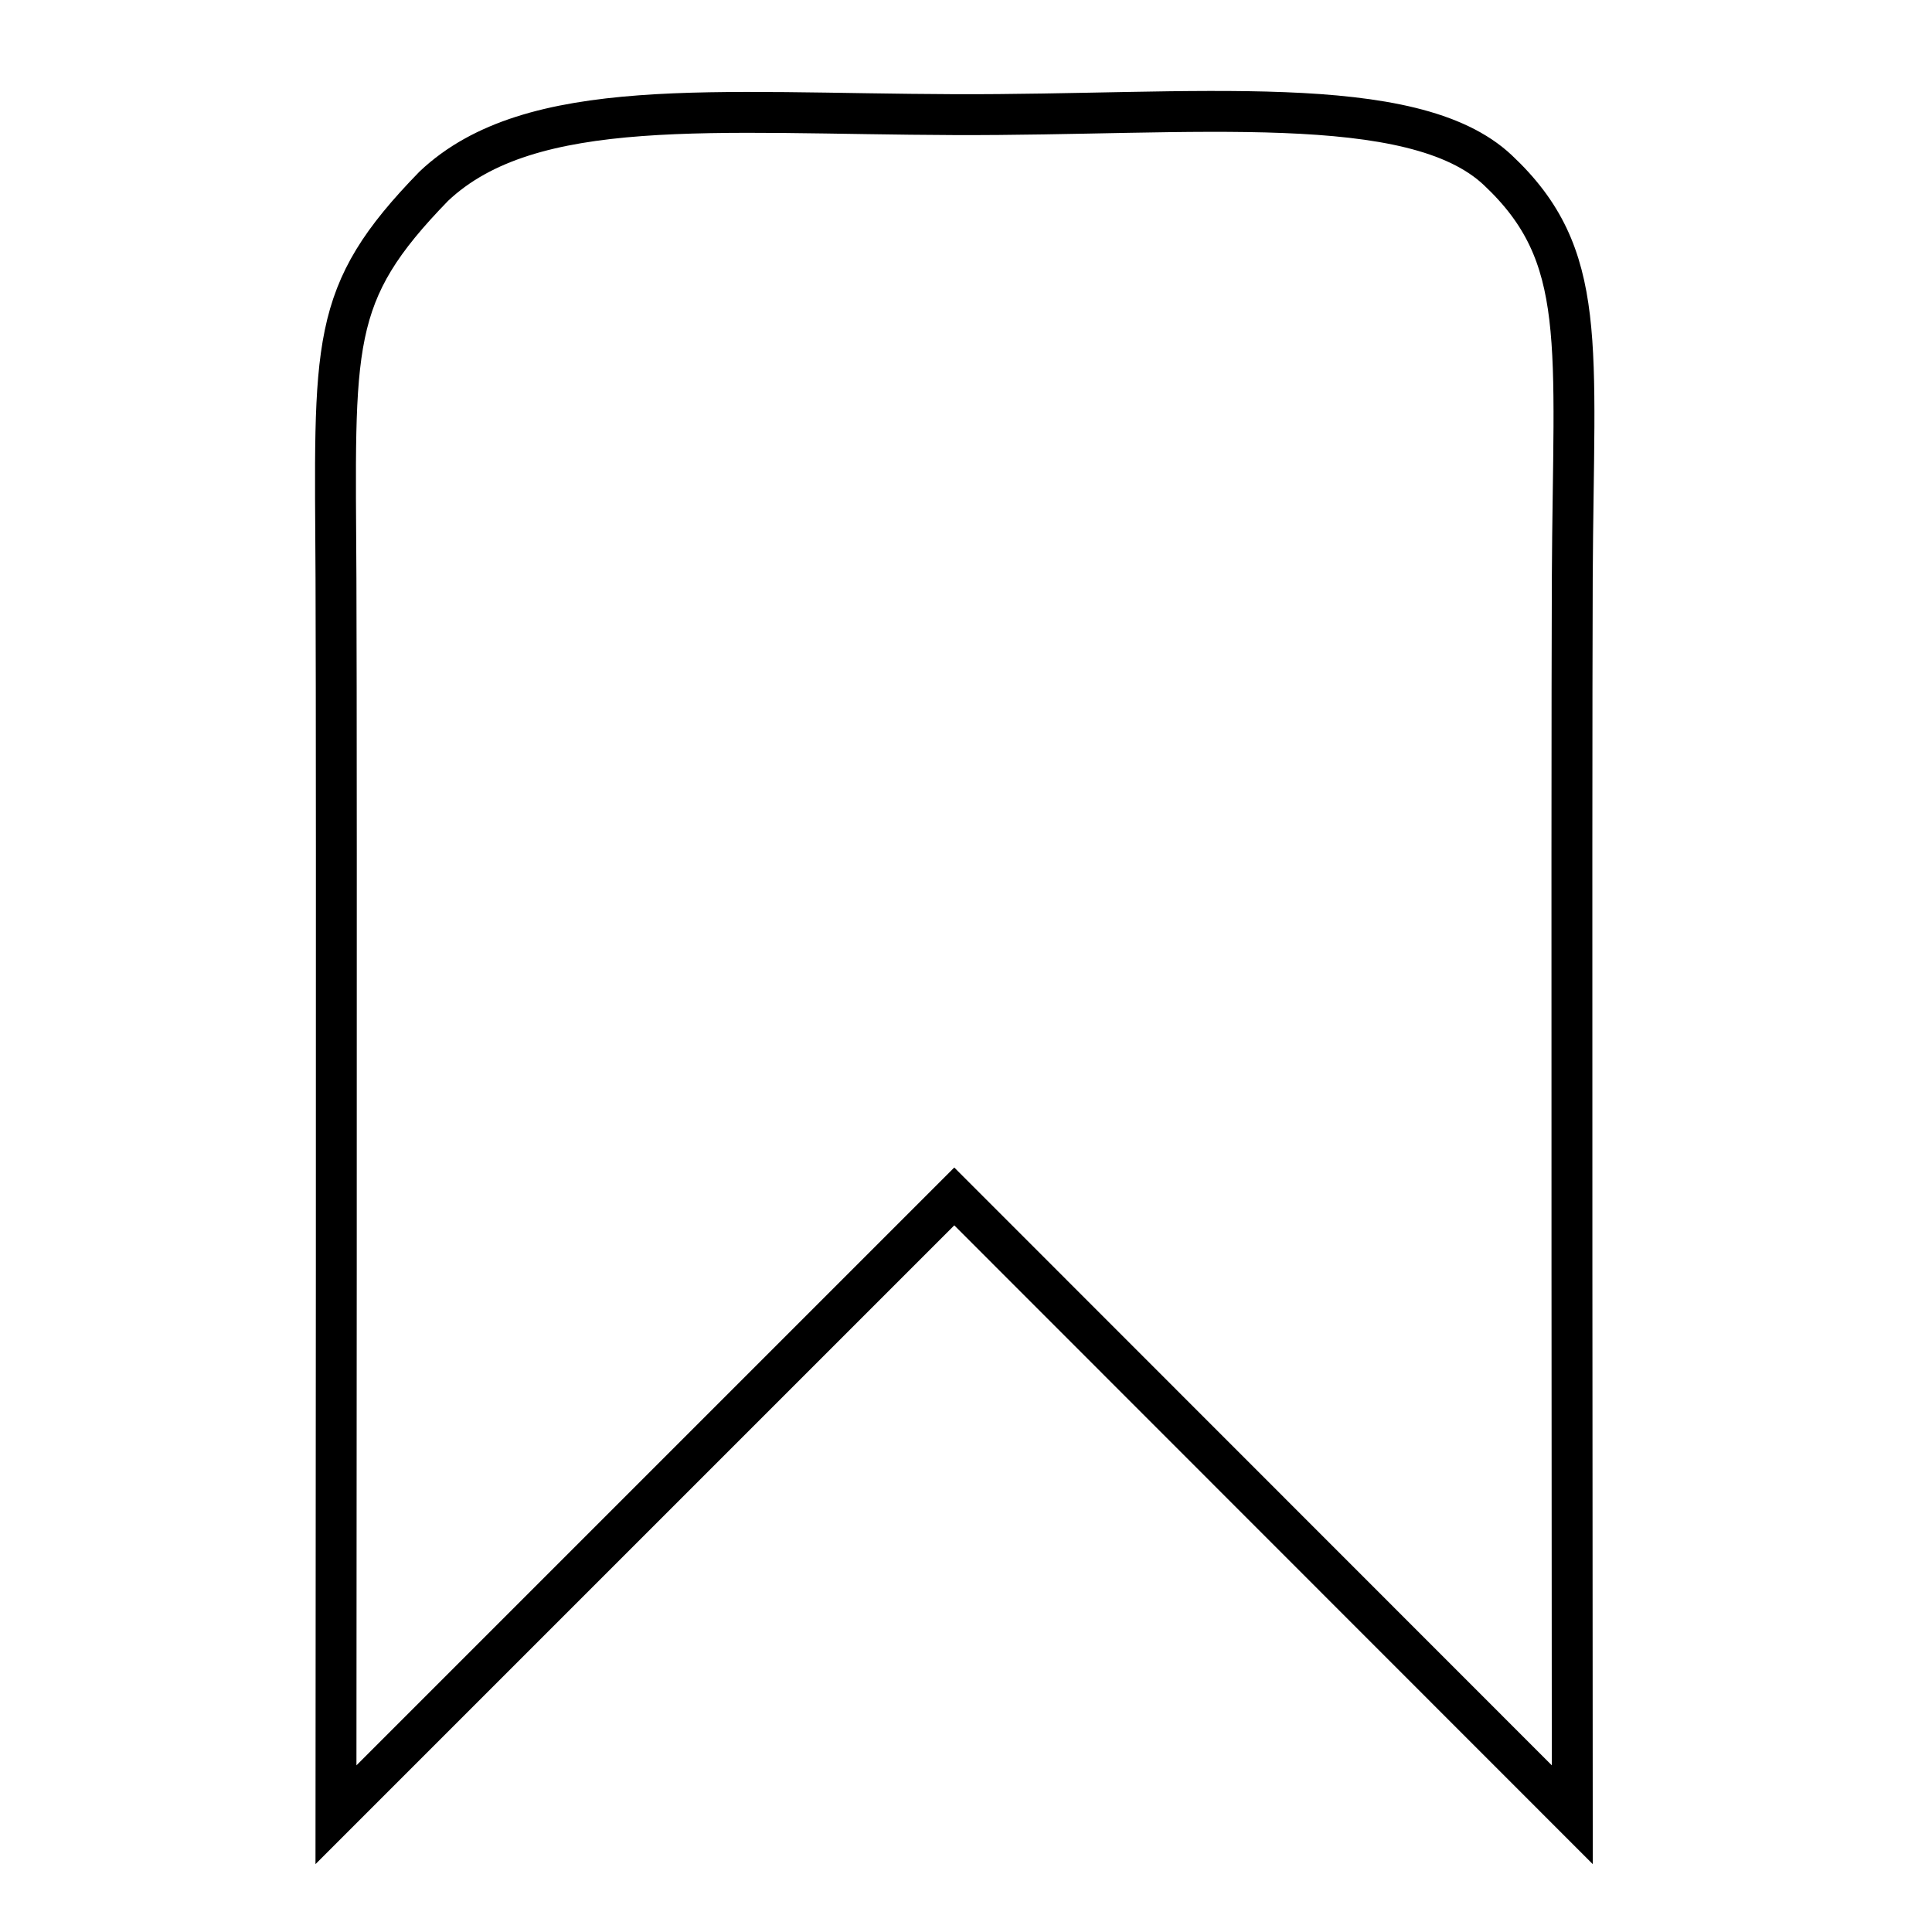
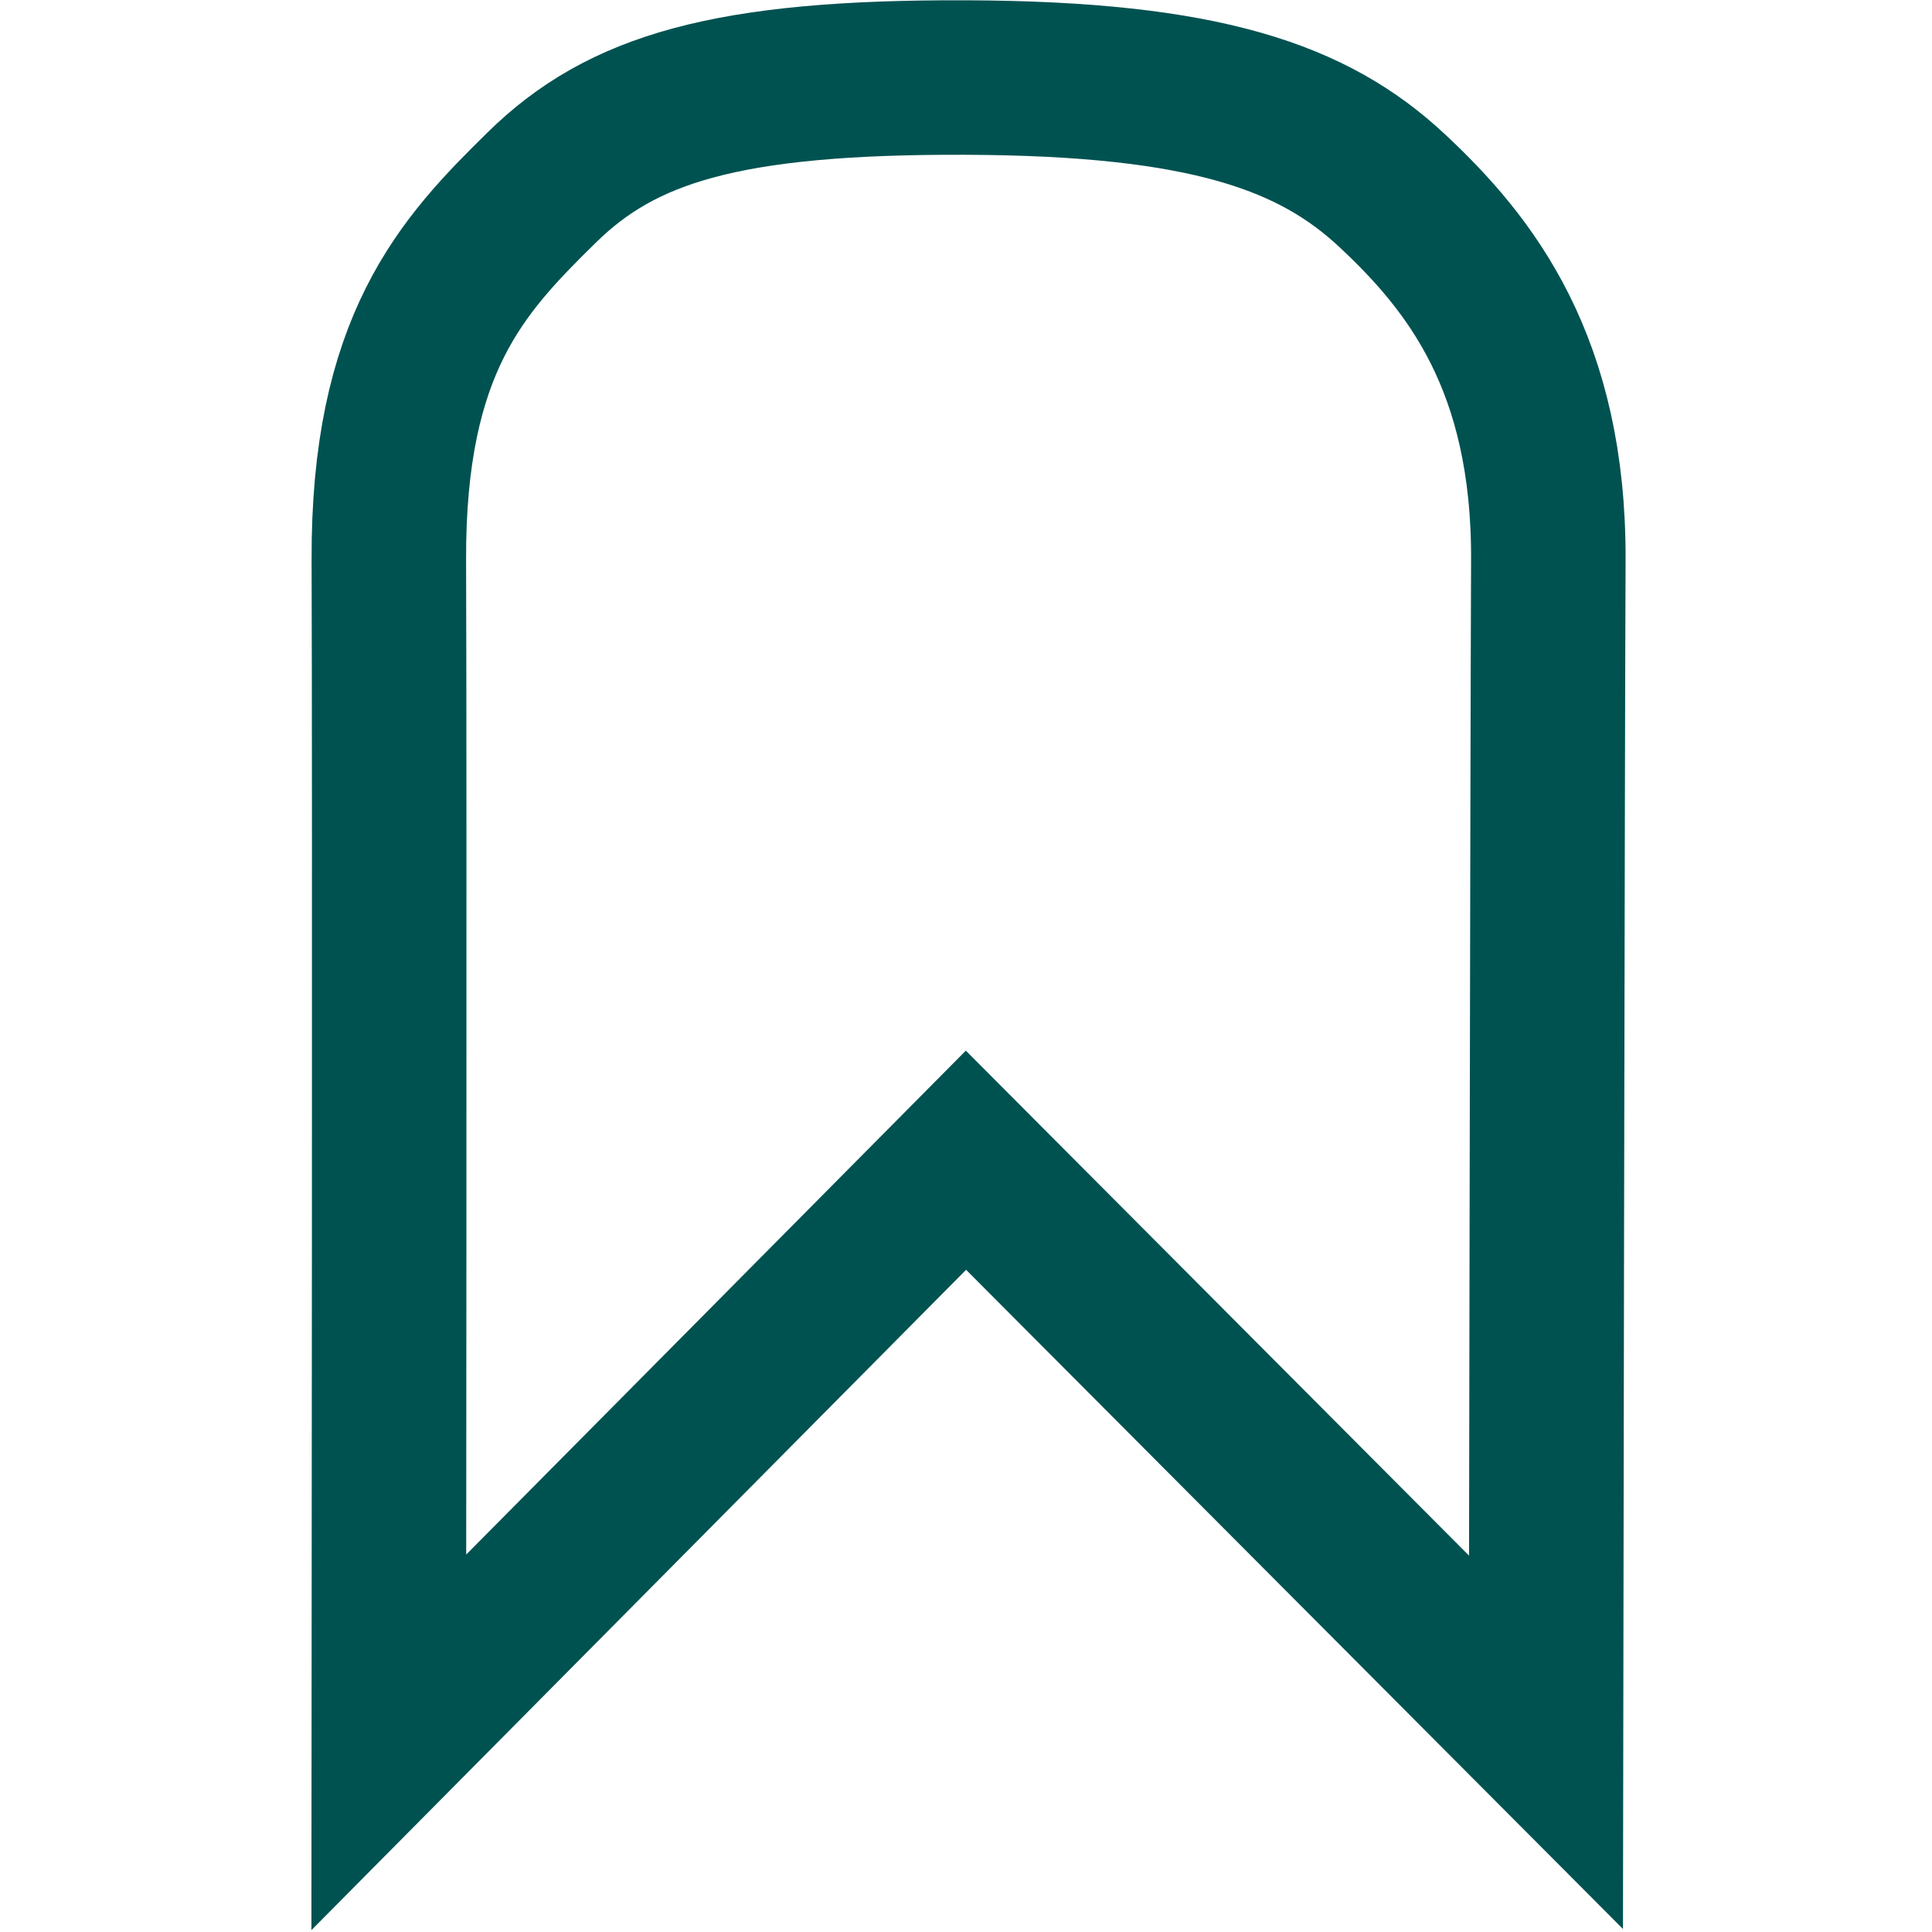
<svg xmlns="http://www.w3.org/2000/svg" width="25" height="25" viewBox="0 0 6.615 6.615" version="1.1" id="svg5">
  <defs id="defs2" />
-   <g id="layer1" transform="translate(3.267351,0.3924907)">
-     <path id="rect184" style="fill:#9d62bd;fill-opacity:0;stroke:#000000;stroke-width:0.14;stroke-opacity:1" d="m 0,0 c 0.821,0.003 1.569,-0.085 1.861,0.19 0.312,0.293 0.259,0.588 0.255,1.398 -0.003,0.676 0,4.233 0,4.233 L 0,3.704 -2.117,5.821 c 0,0 0.003,-3.565 0,-4.233 -0.004,-0.811 -0.027,-0.971 0.335,-1.343 C -1.45,-0.069 -0.821,-0.003 0,0 Z" />
+   <g id="layer1" transform="translate(3.267351,0.3924907)" style="stroke-width:0.529;stroke-dasharray:none">
+     <path id="rect184" style="fill:#9d62bd;fill-opacity:0;stroke:#005251;stroke-width:0.529;stroke-dasharray:none;stroke-opacity:1" d="m 0.04,-0.127 c 0.821,0.003 1.19,0.136 1.459,0.387 0.269,0.251 0.538,0.593 0.535,1.266 -0.003,0.673 -0.008,4.047 -0.008,4.047 L 0.04,3.58 -1.936,5.573 c 0,0 0.003,-3.307 0,-4.047 -0.003,-0.74 0.251,-1.009 0.524,-1.277 0.273,-0.268 0.631,-0.379 1.451,-0.376 z" />
  </g>
</svg>
